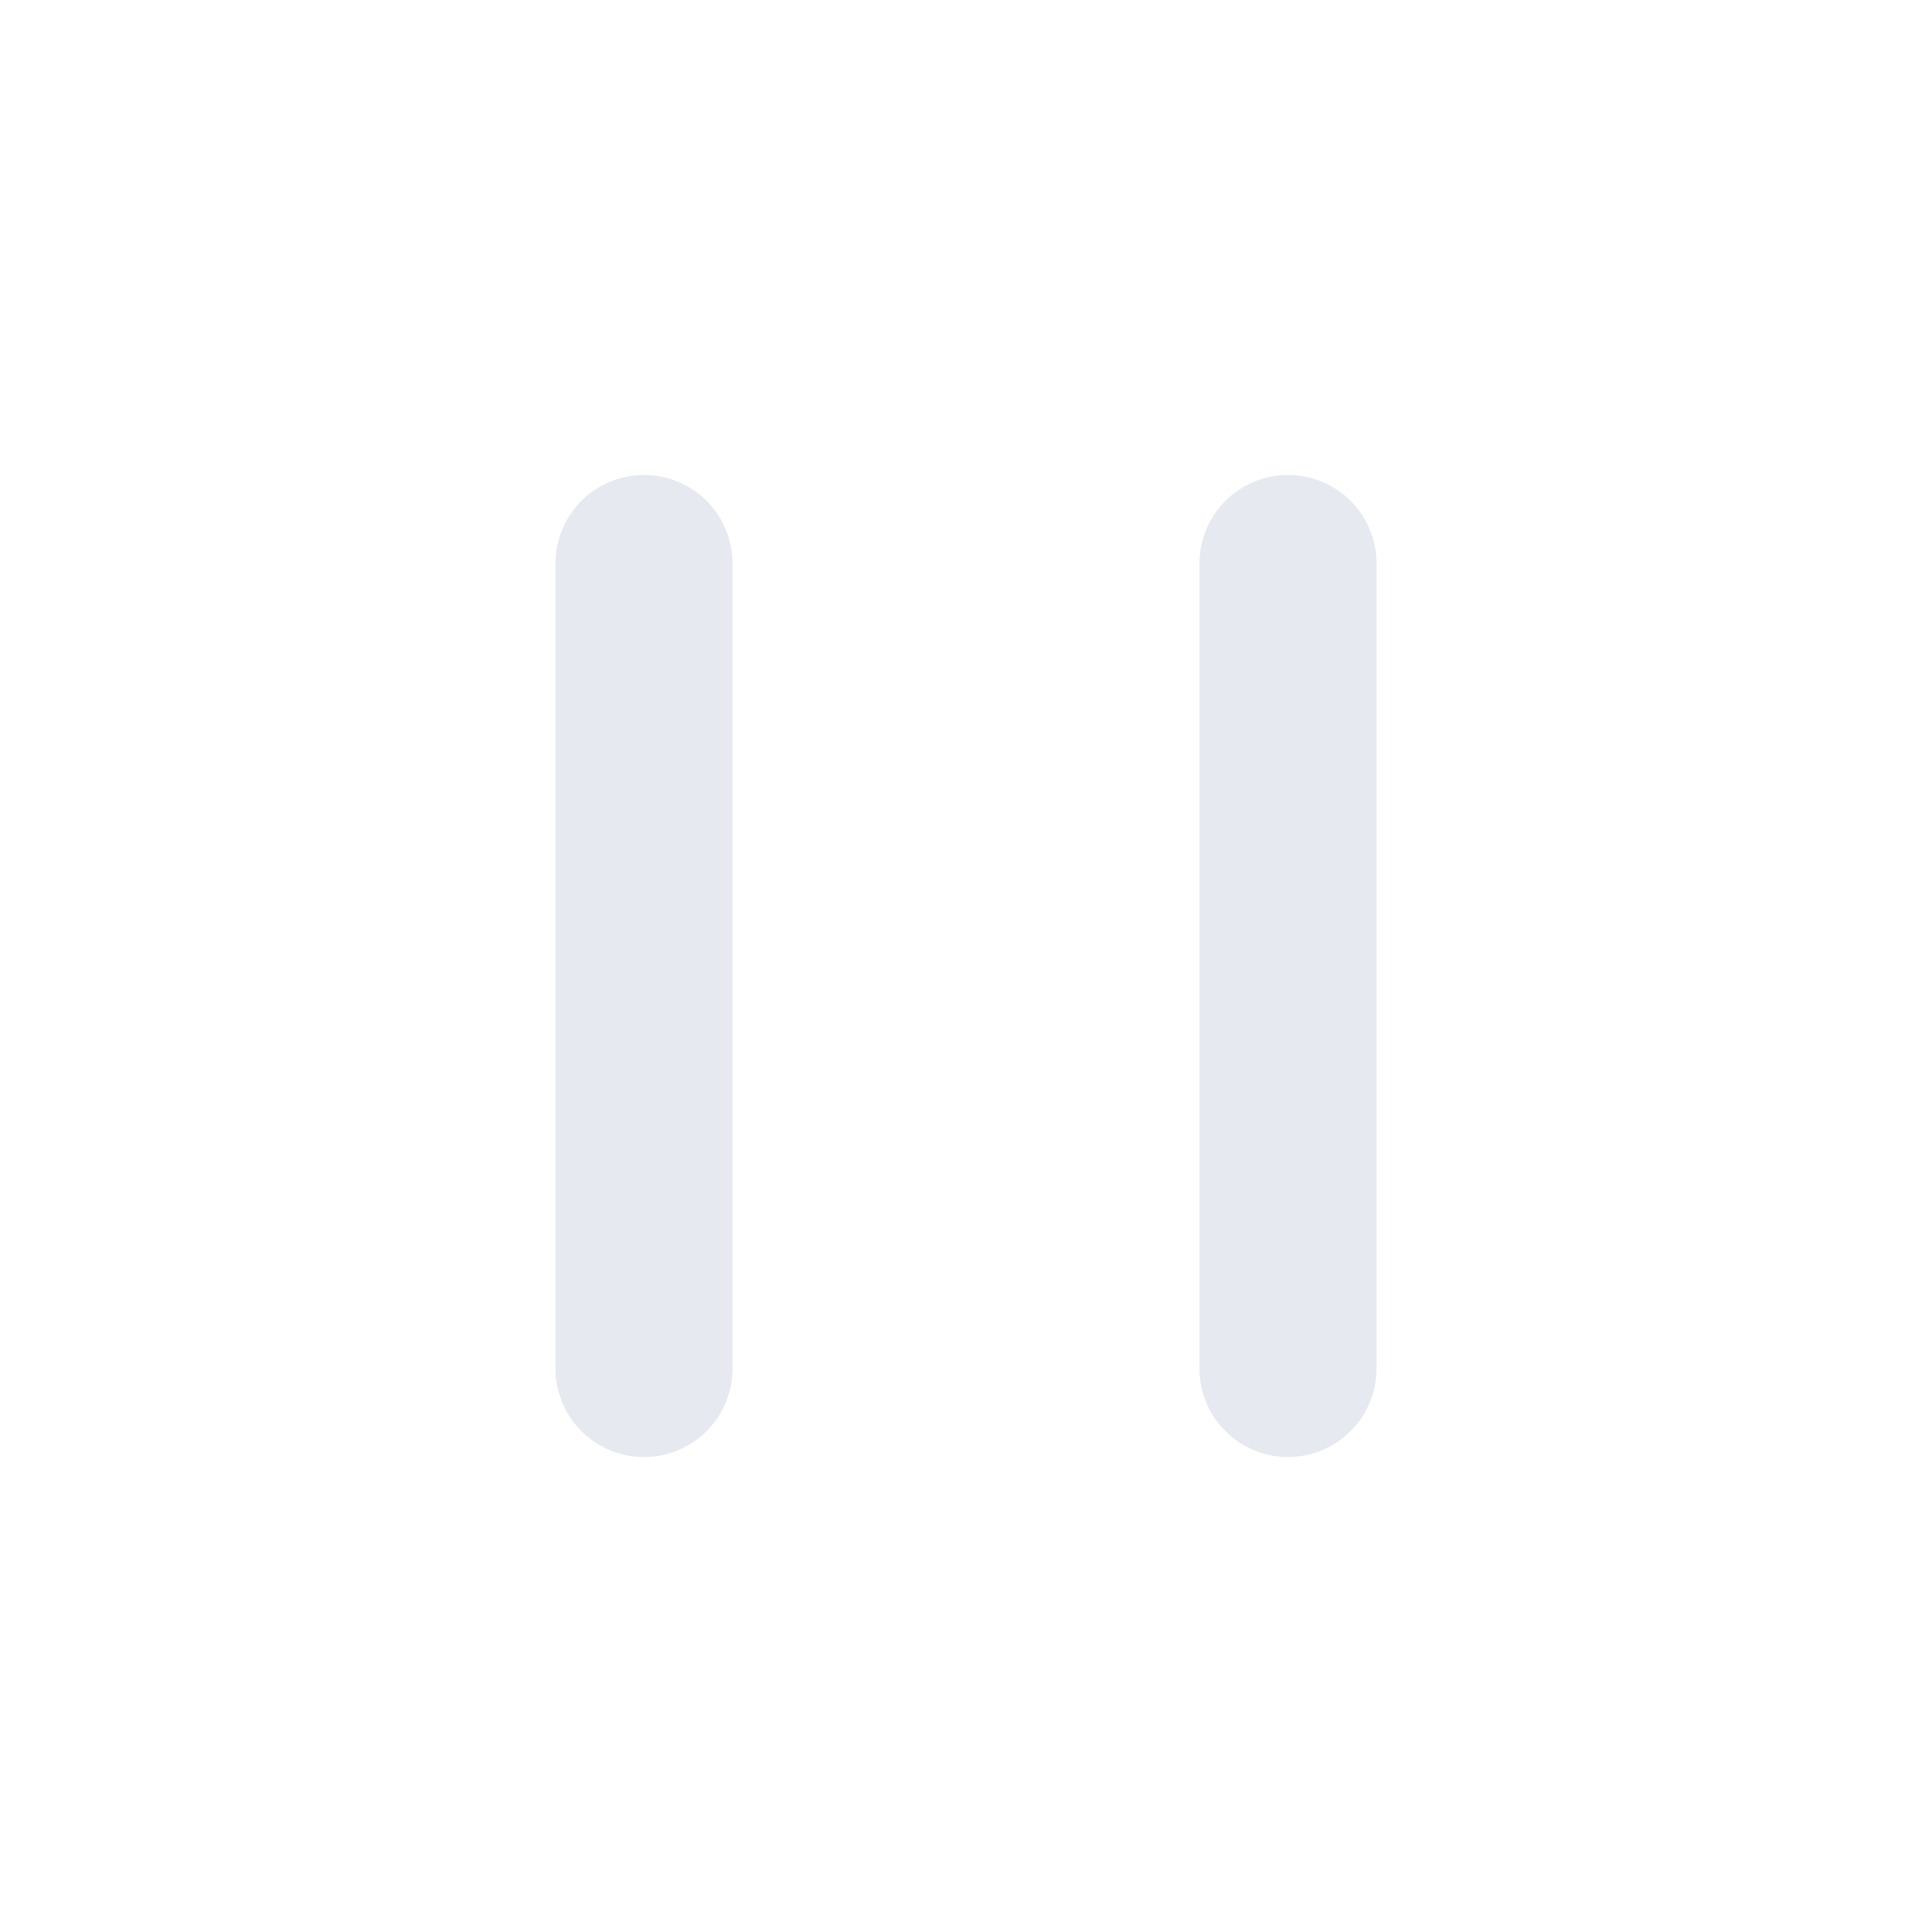
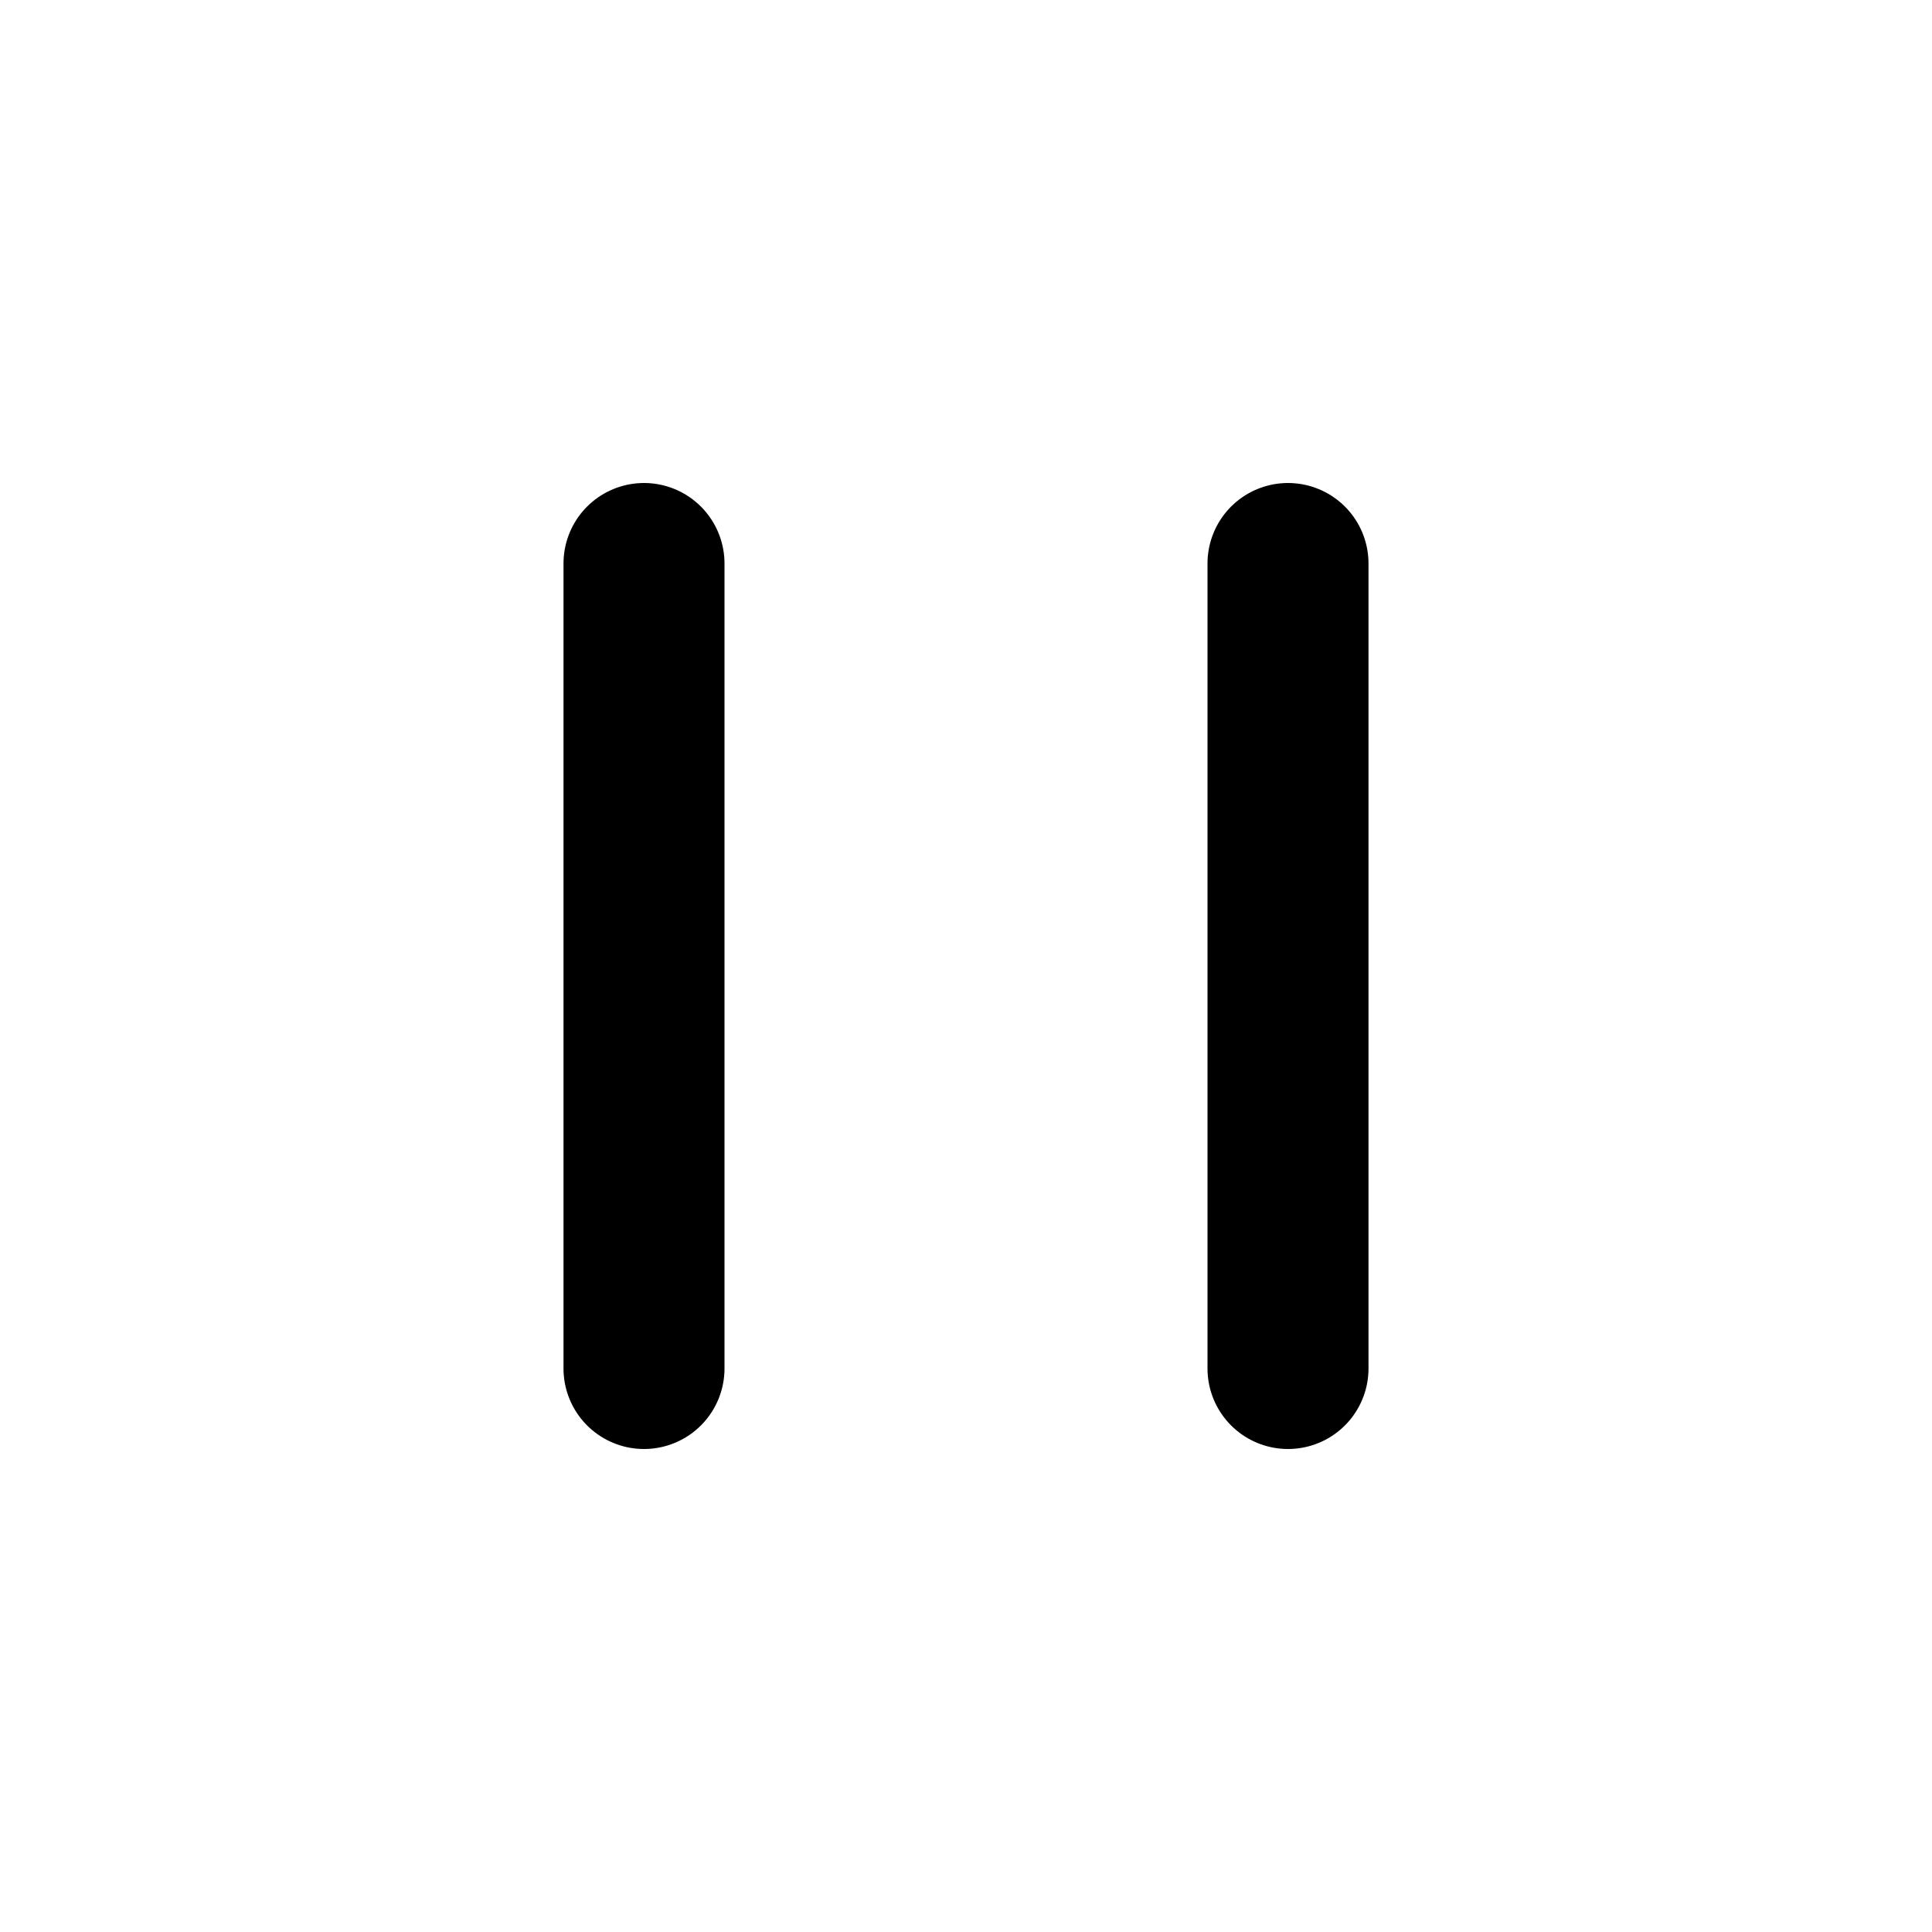
- <svg xmlns="http://www.w3.org/2000/svg" viewBox="0 0 24 24" fill="none" stroke="#e6e9ef" stroke-width="2.2" stroke-linecap="round" stroke-linejoin="round">
+ <svg xmlns="http://www.w3.org/2000/svg" viewBox="0 0 24 24" fill="none" stroke="currentColor" stroke-width="2" stroke-linecap="round" stroke-linejoin="round">
  <path d="M8 7v10" />
  <path d="M16 7v10" />
</svg>
